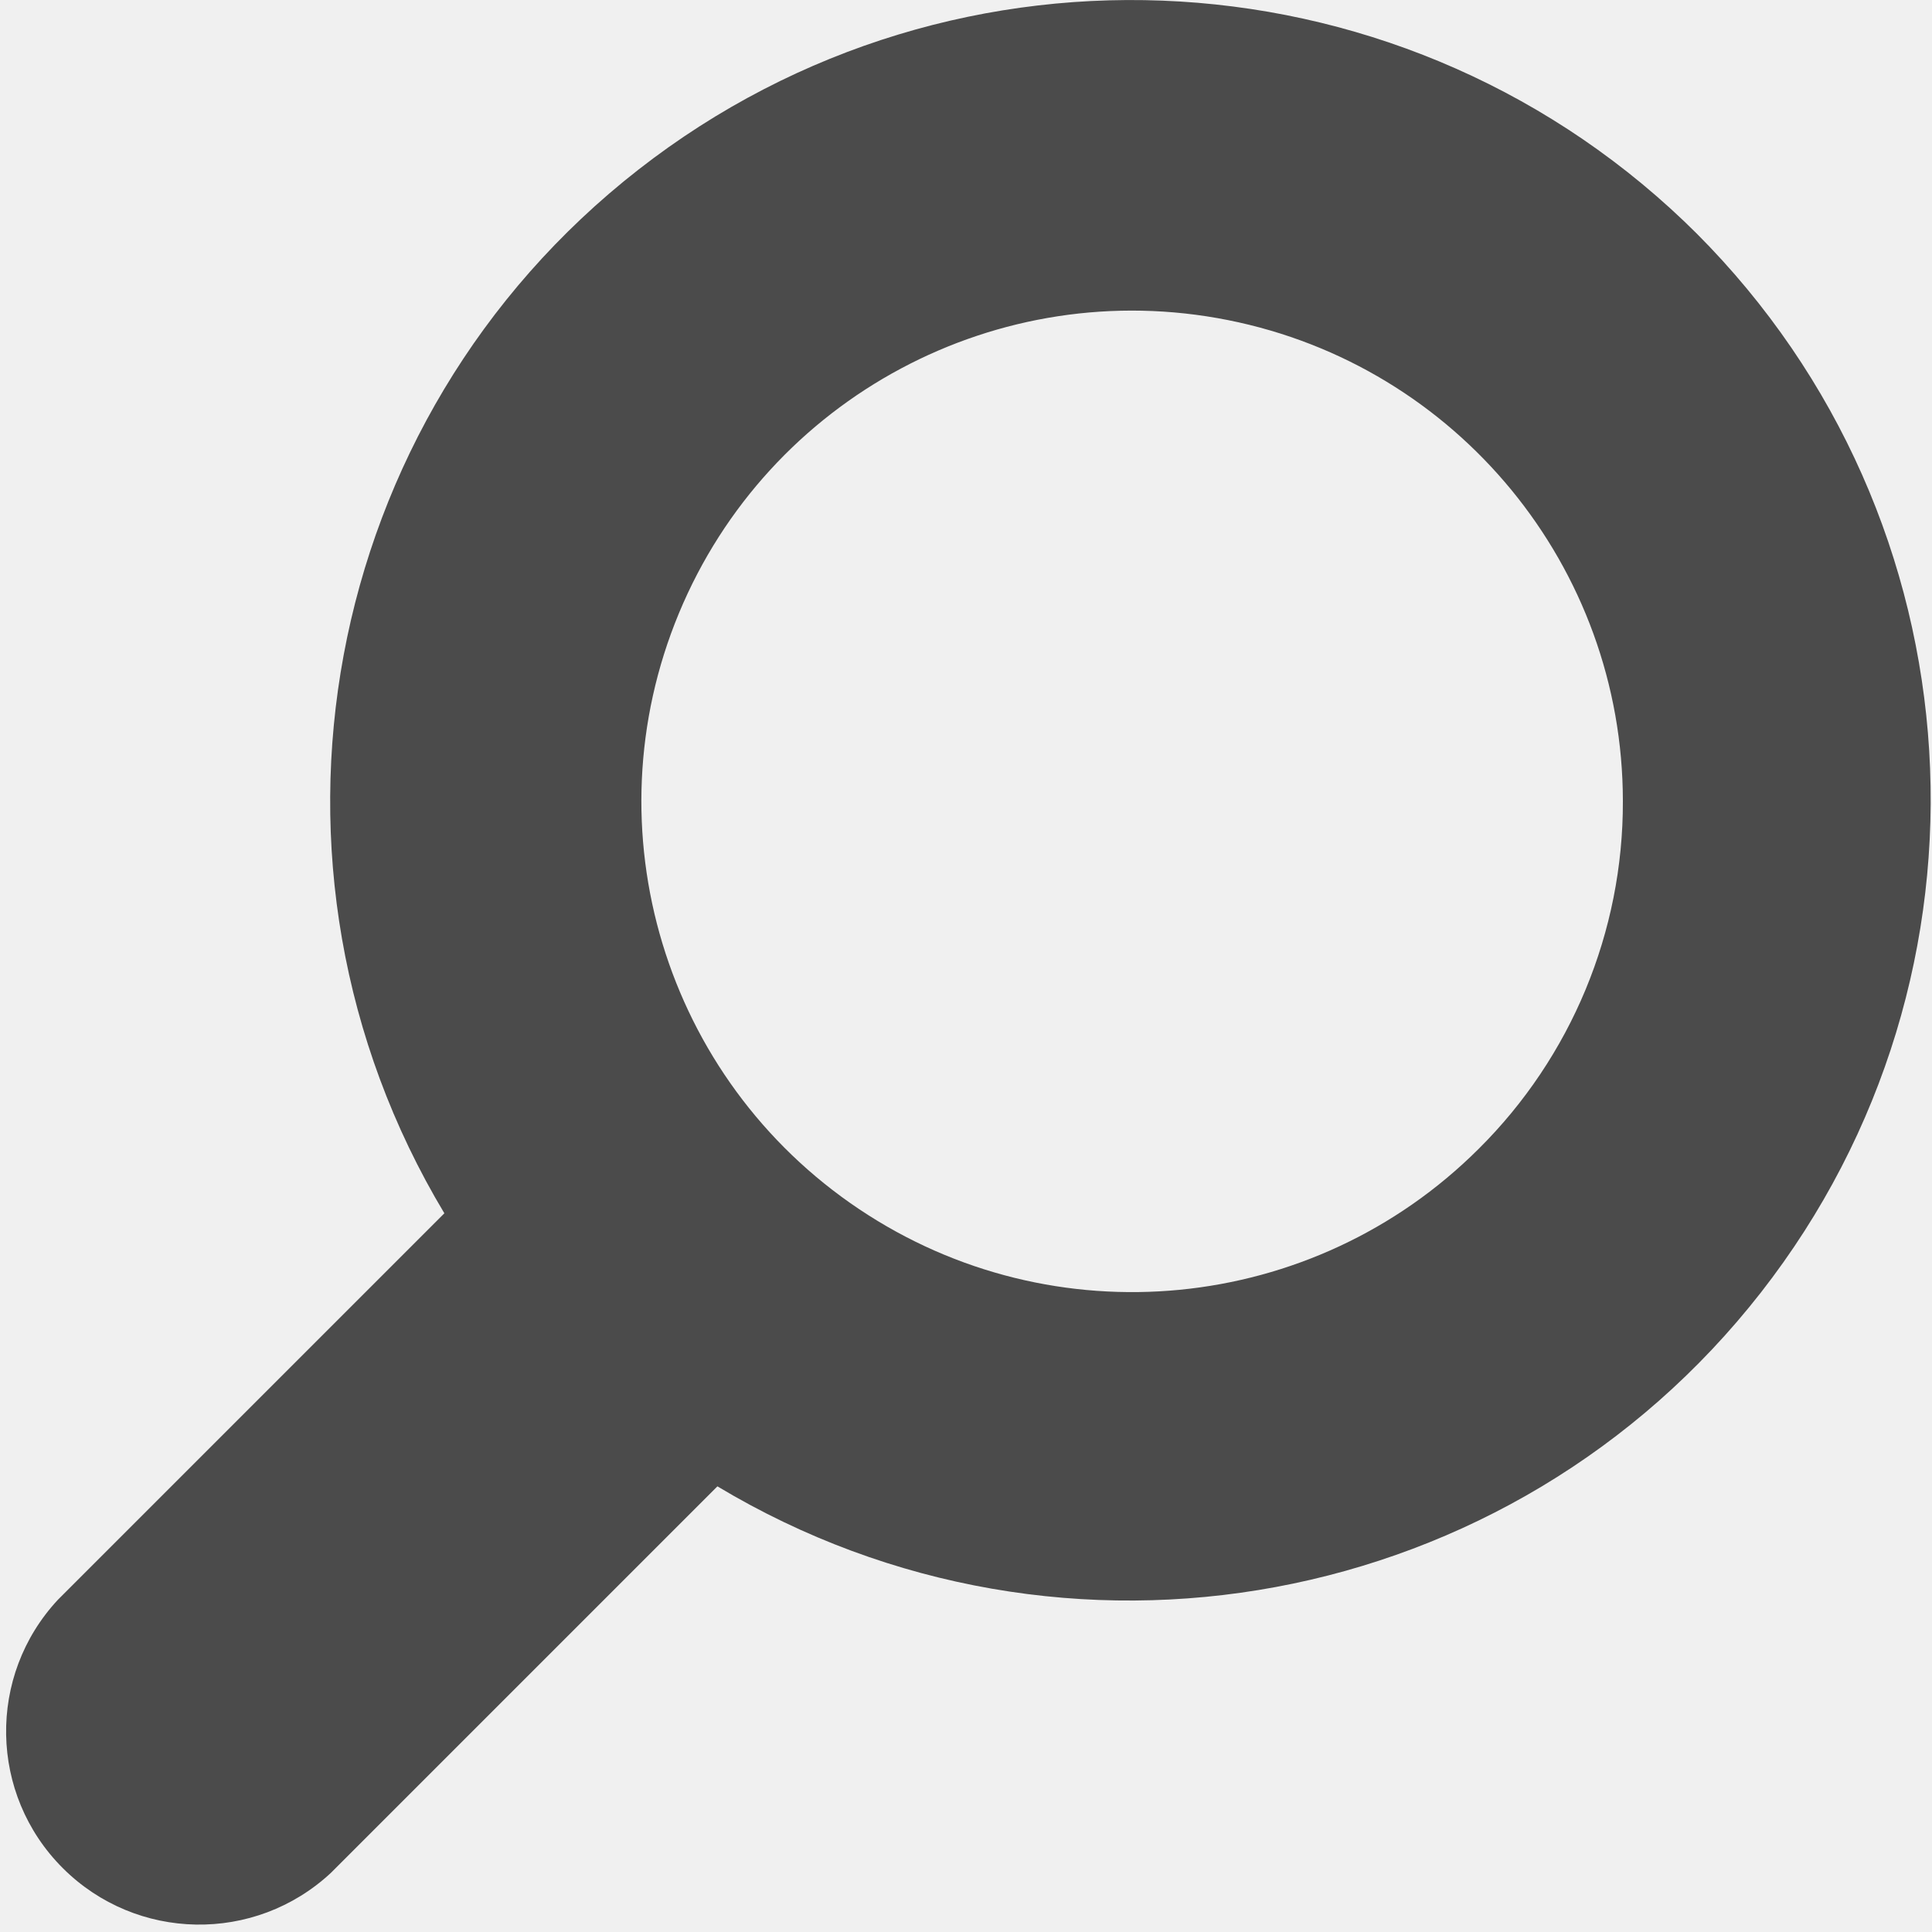
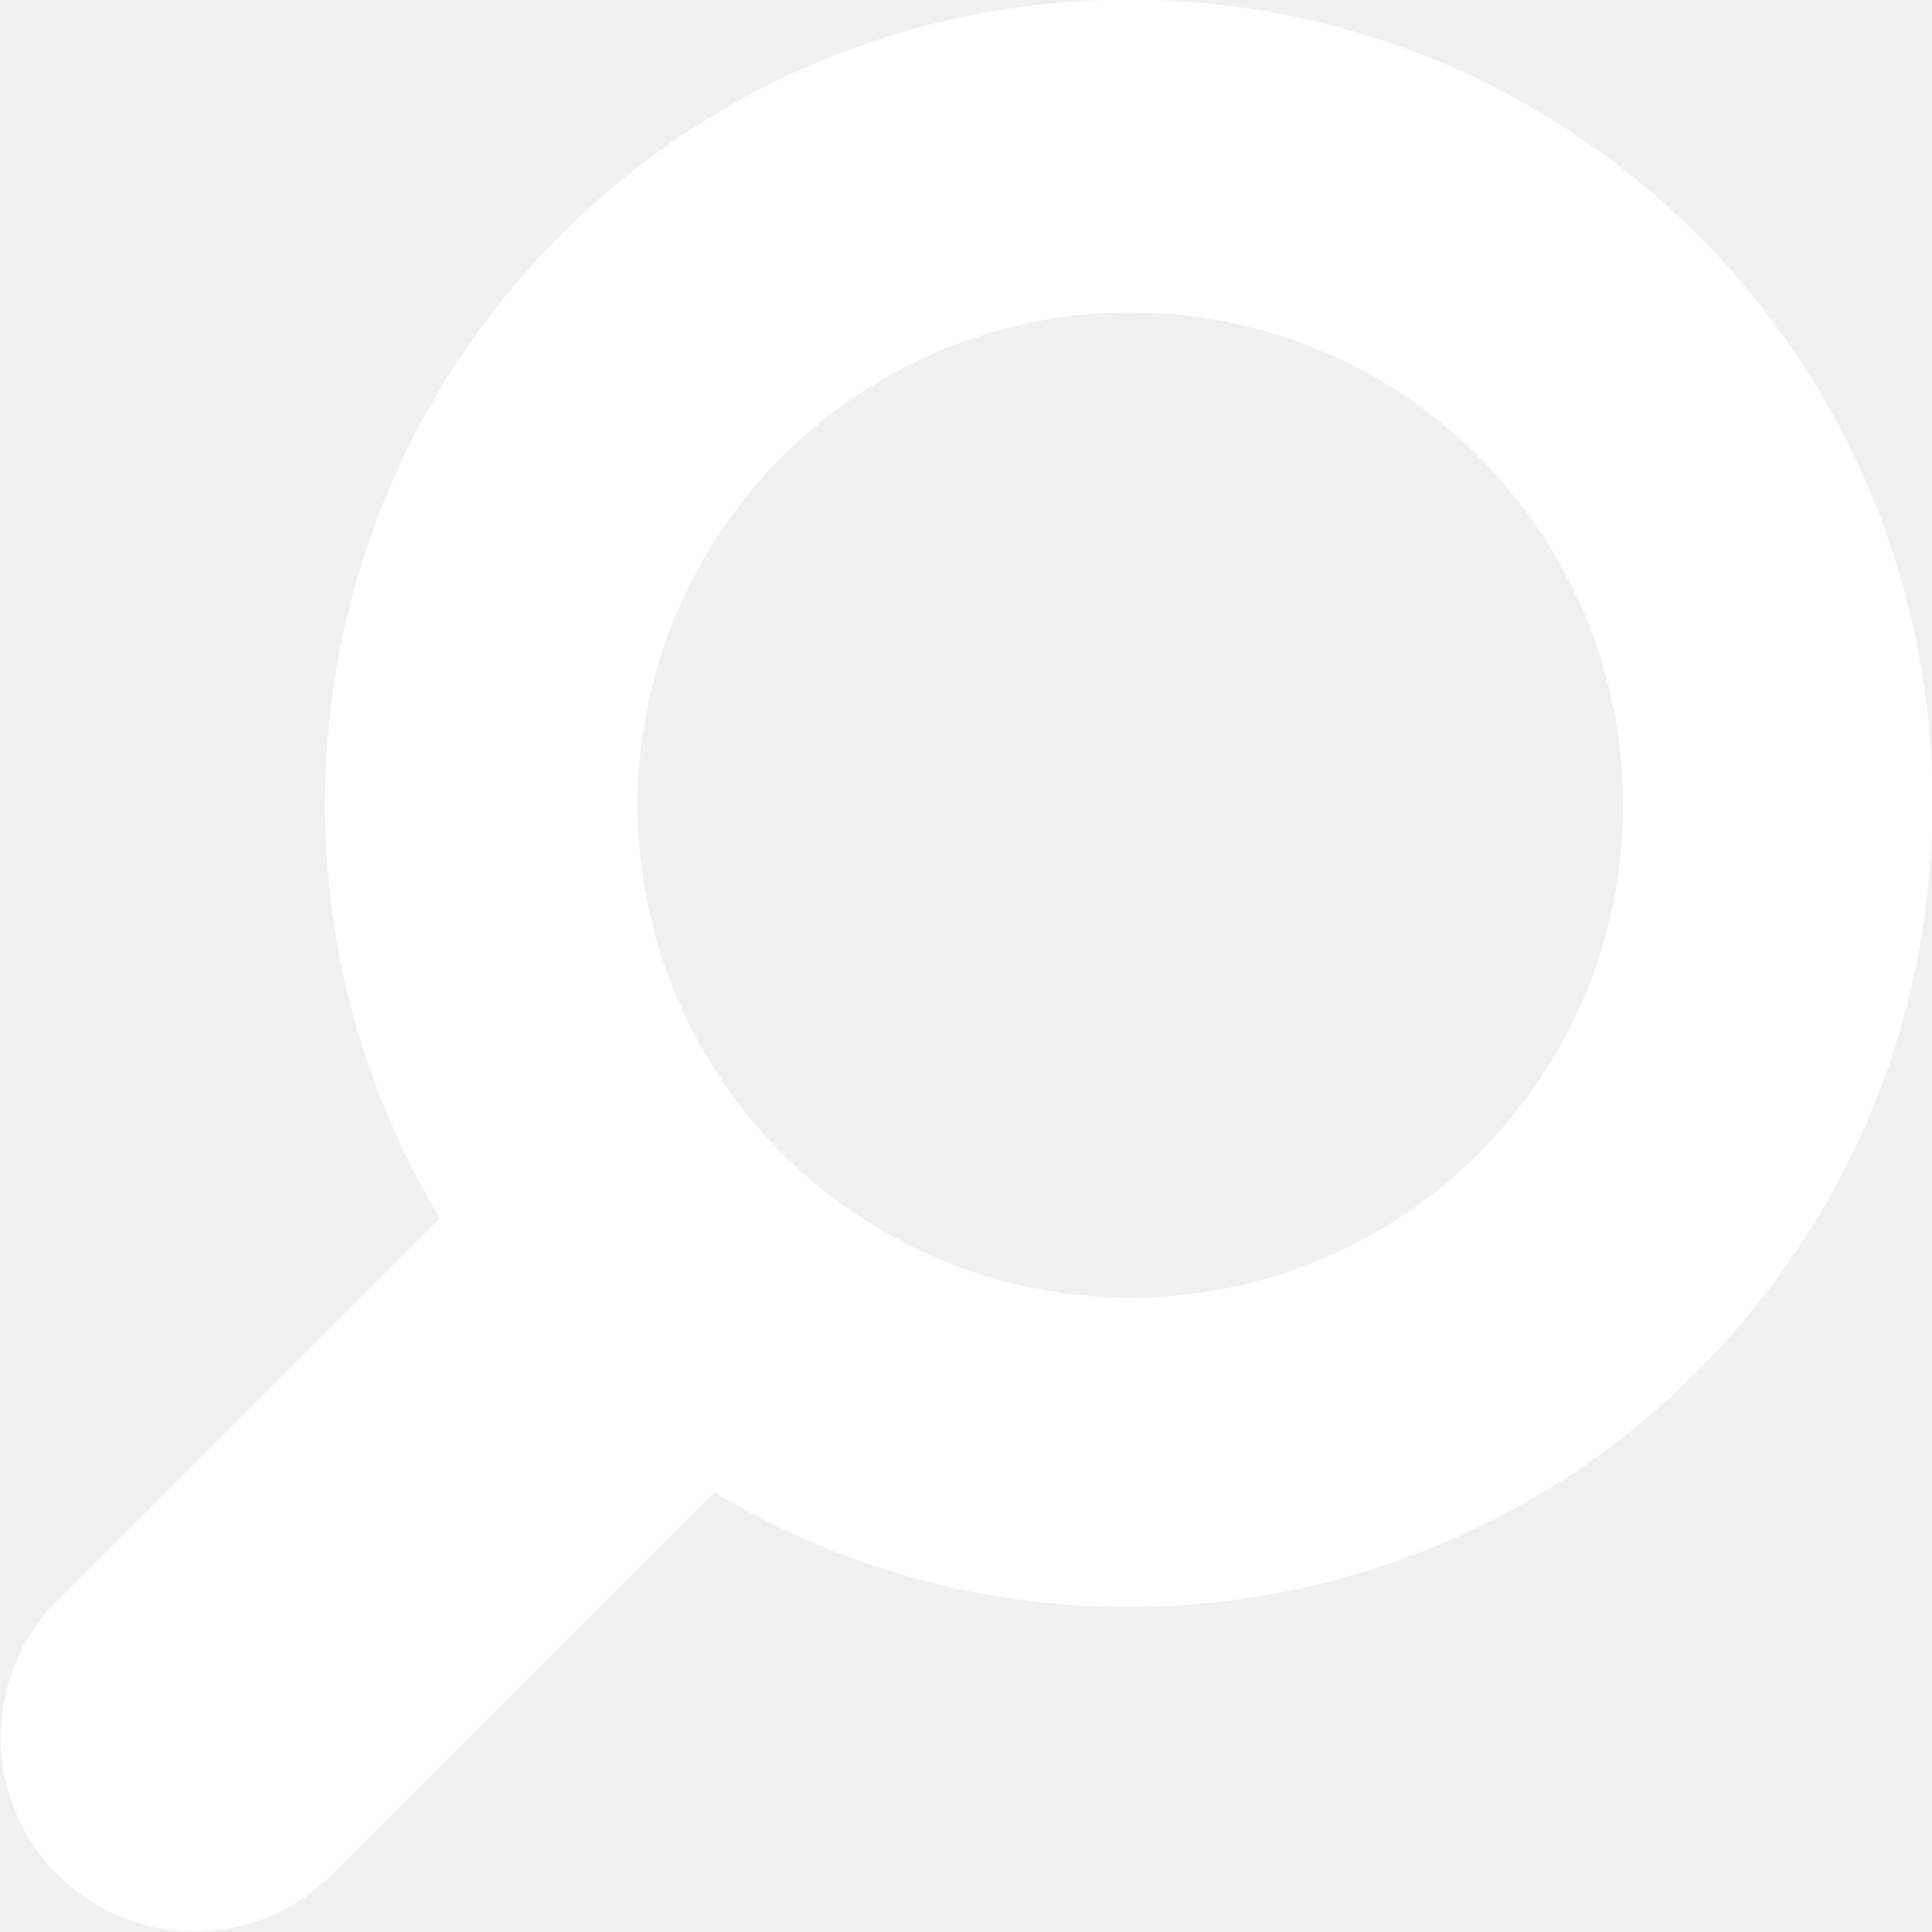
- <svg xmlns="http://www.w3.org/2000/svg" viewBox="0 0 15 15">
-   <defs>
-     <style>.cls-1{fill:#4b4b4b;}</style>
-   </defs>
-   <g id="レイヤー_2" data-name="レイヤー 2">
-     <g id="design">
-       <path class="cls-1" d="M13.18,1.82a6.22,6.22,0,0,0-9.73,7.6l-3,3a1.5,1.5,0,0,0,2.12,2.12l3-3a6.22,6.22,0,0,0,7.6-9.73Zm-1.7,7.1a3.81,3.81,0,1,1,1.12-2.7A3.79,3.79,0,0,1,11.48,8.92Z" />
+ <svg xmlns="http://www.w3.org/2000/svg" width="13.526" height="13.526" viewBox="0 0 13.526 13.526">
+   <g transform="translate(-0.047 0)">
+     <g transform="translate(0.047 0)">
+       <path d="M11.935,1.648a5.63,5.63,0,0,0-8.808,6.88L.412,11.243a1.358,1.358,0,0,0,1.919,1.919l2.716-2.716a5.63,5.63,0,0,0,6.88-8.808ZM10.4,8.075A3.449,3.449,0,1,1,11.41,5.63,3.449,3.449,0,0,1,10.4,8.075Z" transform="translate(-0.047 0)" fill="#fff" />
    </g>
  </g>
</svg>
